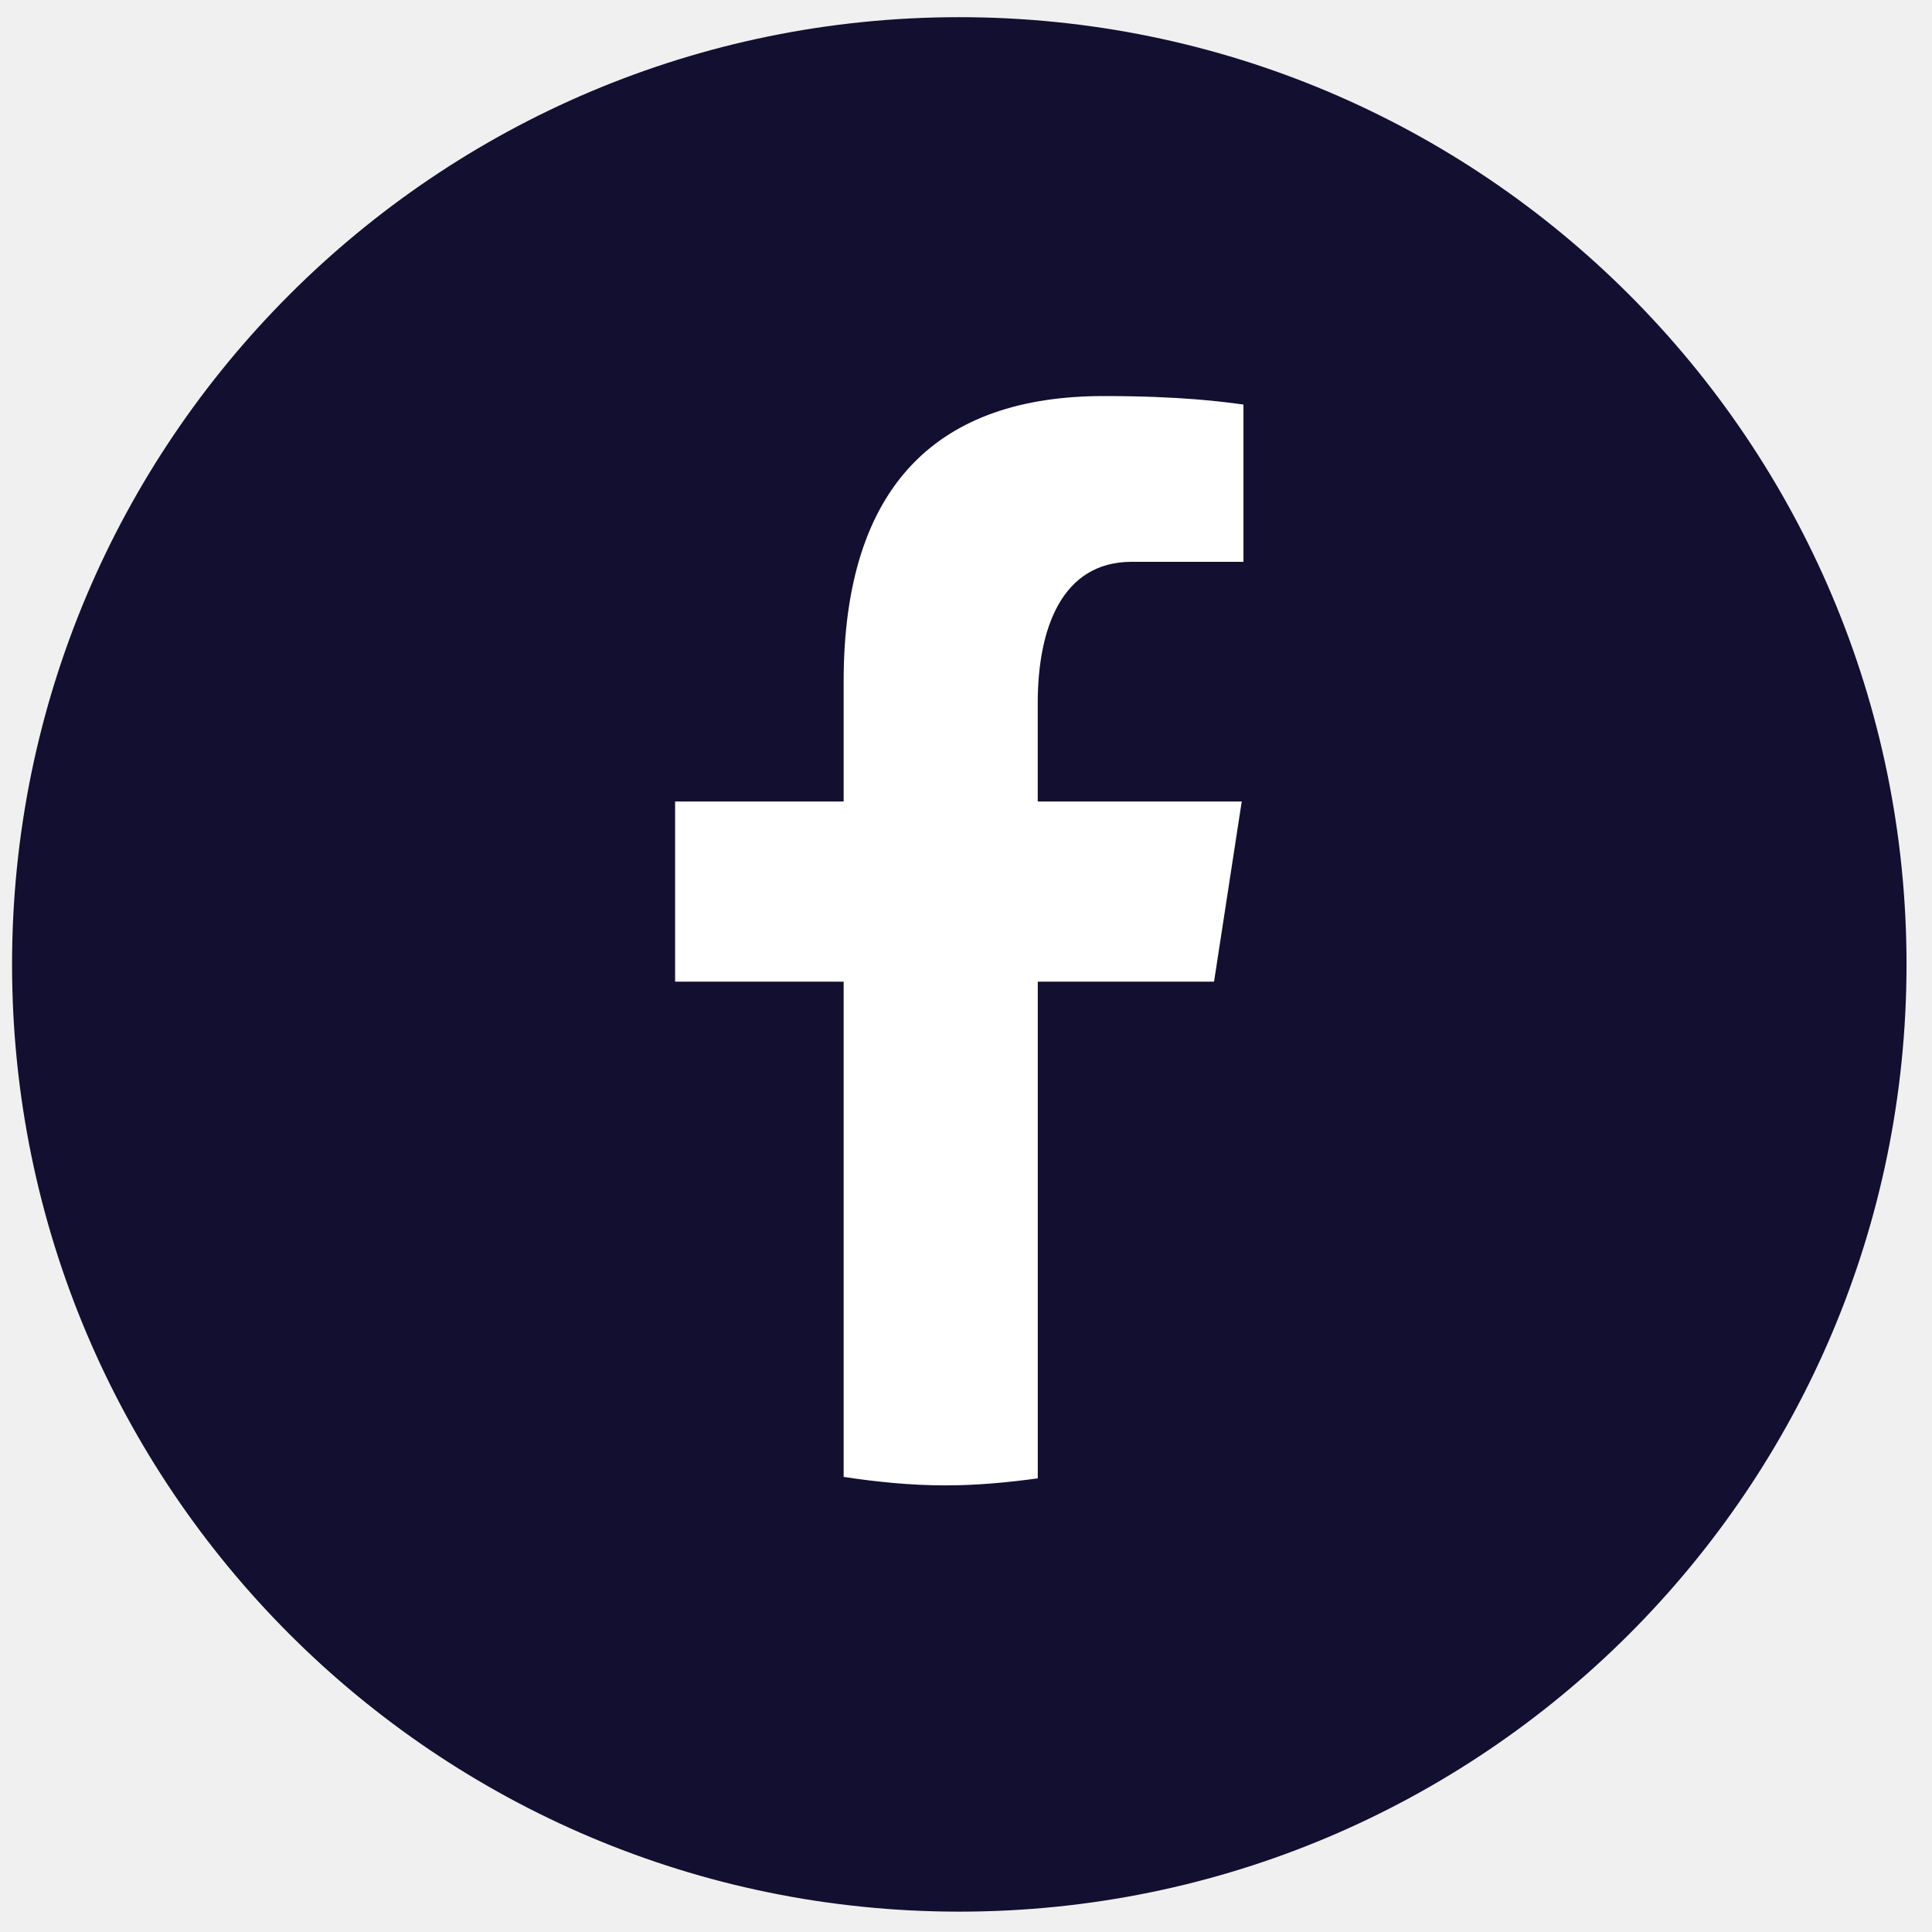
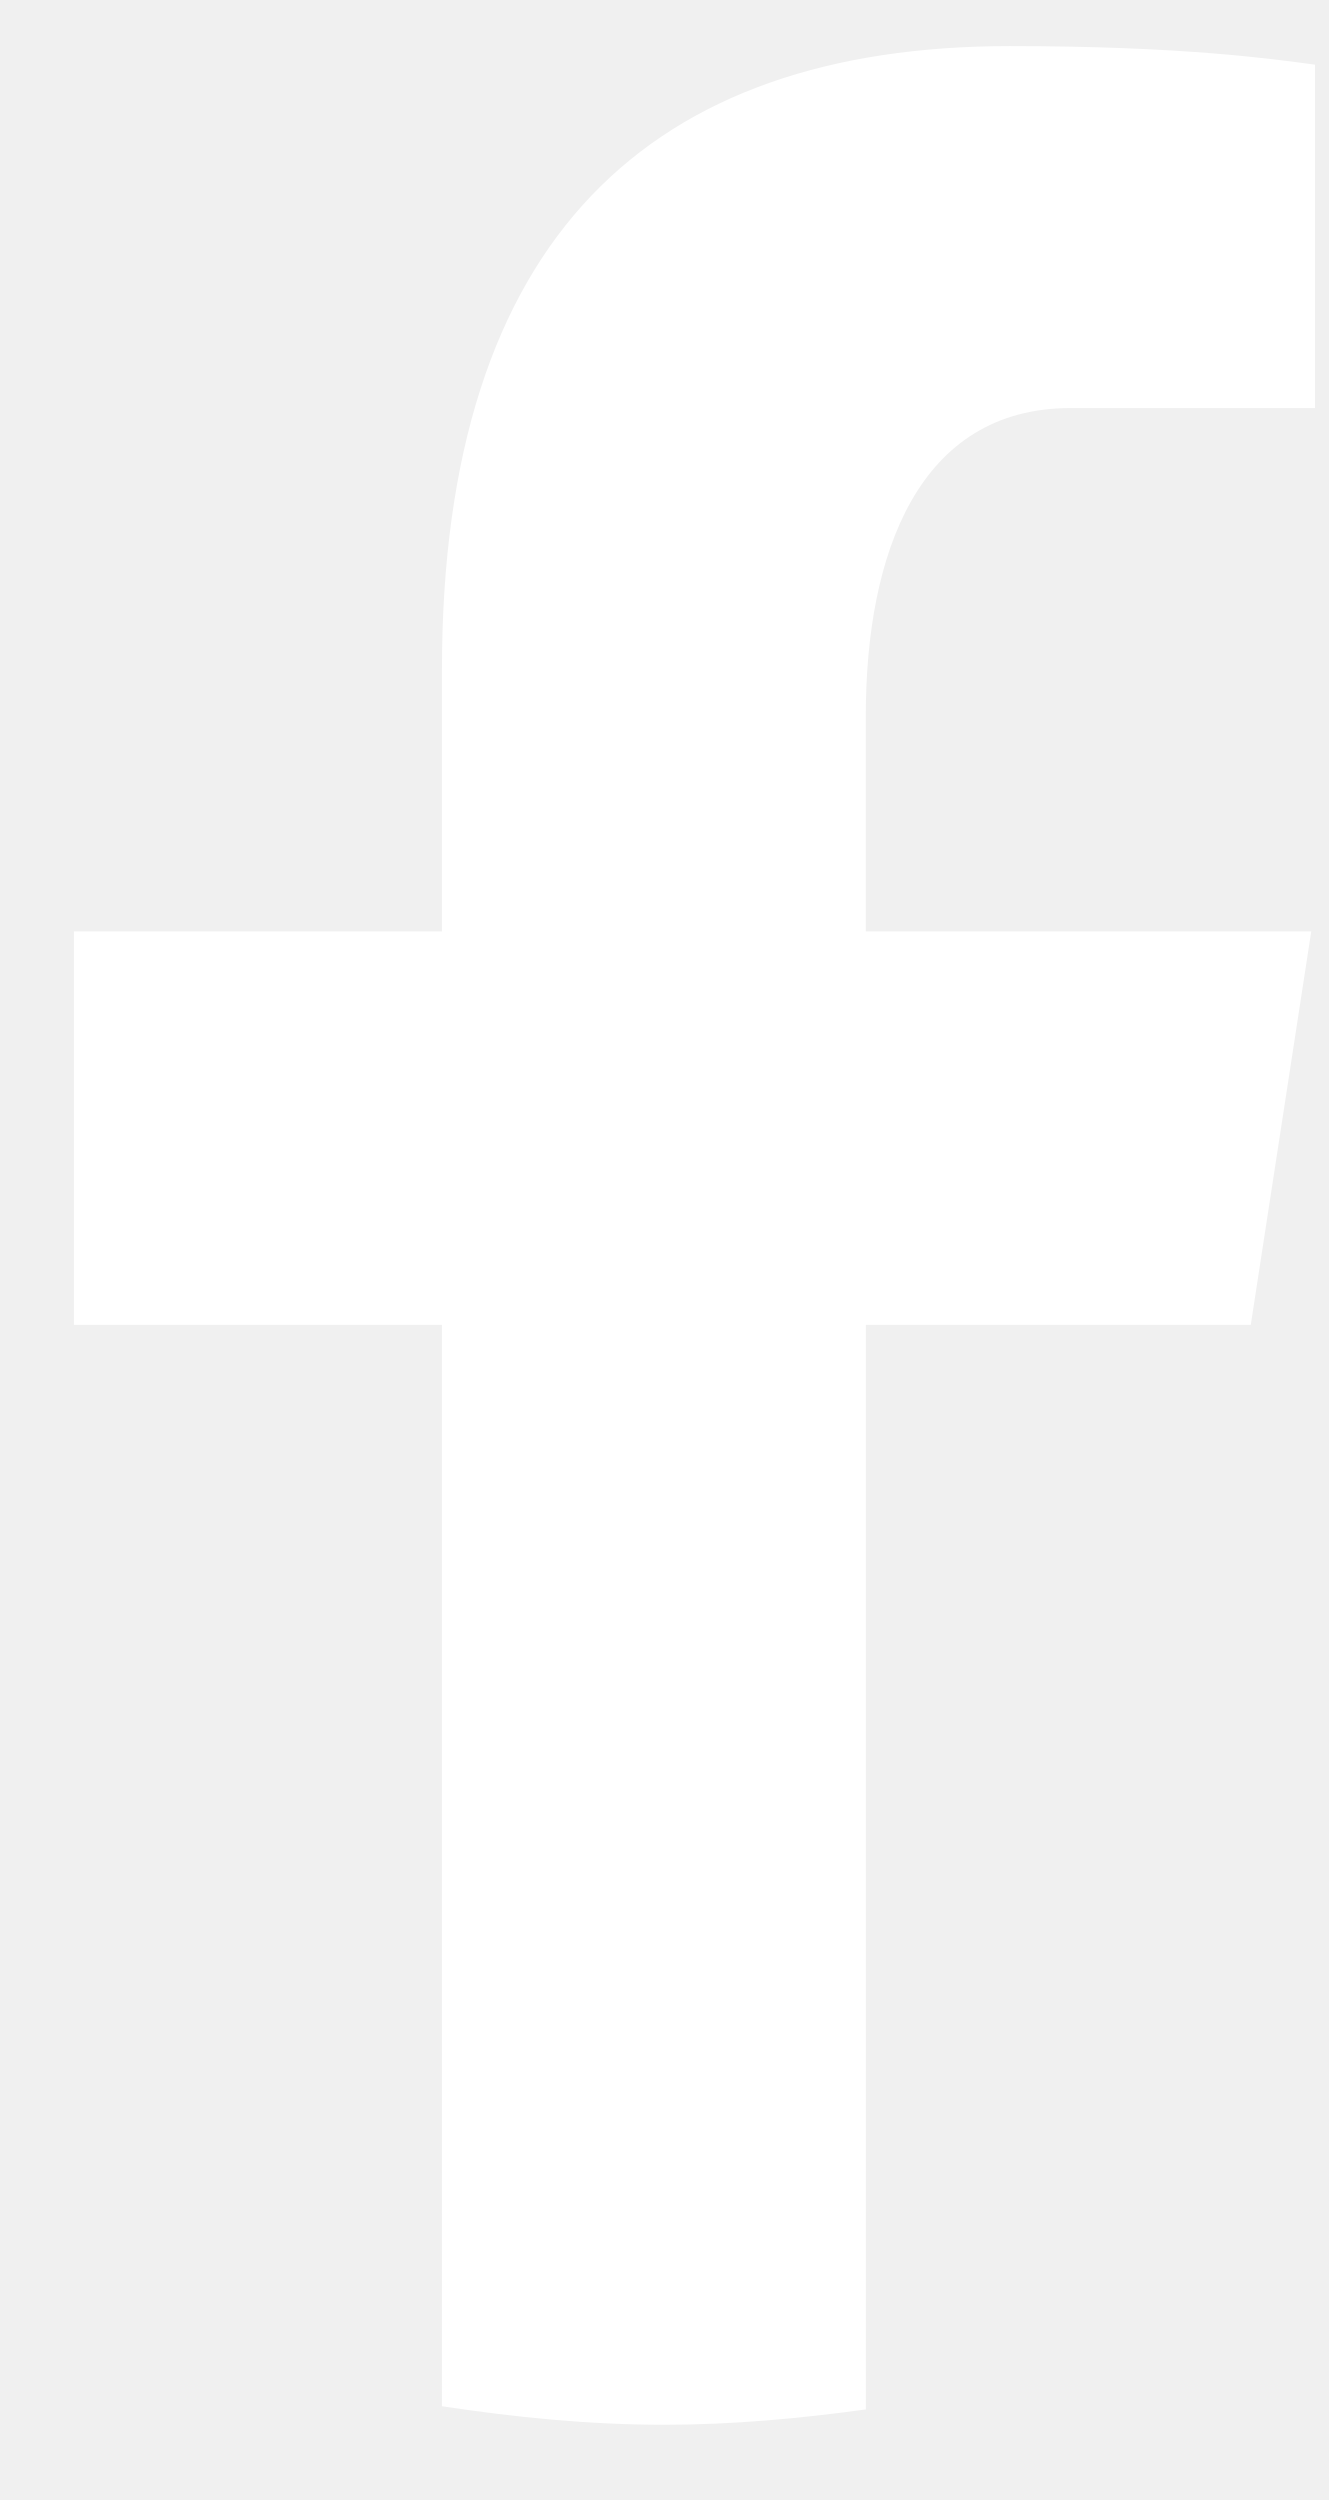
- <svg xmlns="http://www.w3.org/2000/svg" width="54" height="54" viewBox="0 0 54 54" fill="none">
-   <g id="Social Network">
-     <rect x="0.337" y="0.48" width="52.951" height="52.951" rx="26.476" fill="#130F30" />
-     <path id="Vector" d="M29.006 27.438H33.933L34.707 22.402H29.005V19.65C29.005 17.558 29.684 15.703 31.629 15.703H34.755V11.308C34.206 11.233 33.044 11.07 30.849 11.07C26.267 11.07 23.58 13.505 23.58 19.052V22.402H18.869V27.438H23.58V41.28C24.513 41.421 25.458 41.517 26.428 41.517C27.305 41.517 28.161 41.436 29.006 41.321V27.438Z" fill="white" />
-   </g>
+ <svg xmlns="http://www.w3.org/2000/svg" width="17" height="32" viewBox="0 0 17 32" fill="none">
+   <path d="M11.083 16.958H16.01L16.784 11.922H11.082V9.17C11.082 7.078 11.761 5.223 13.706 5.223H16.832V0.828C16.282 0.753 15.121 0.59 12.926 0.59C8.344 0.59 5.657 3.025 5.657 8.572V11.922H0.946V16.958H5.657V30.8C6.59 30.941 7.535 31.037 8.505 31.037C9.382 31.037 10.238 30.956 11.083 30.841V16.958Z" fill="white" />
</svg>
